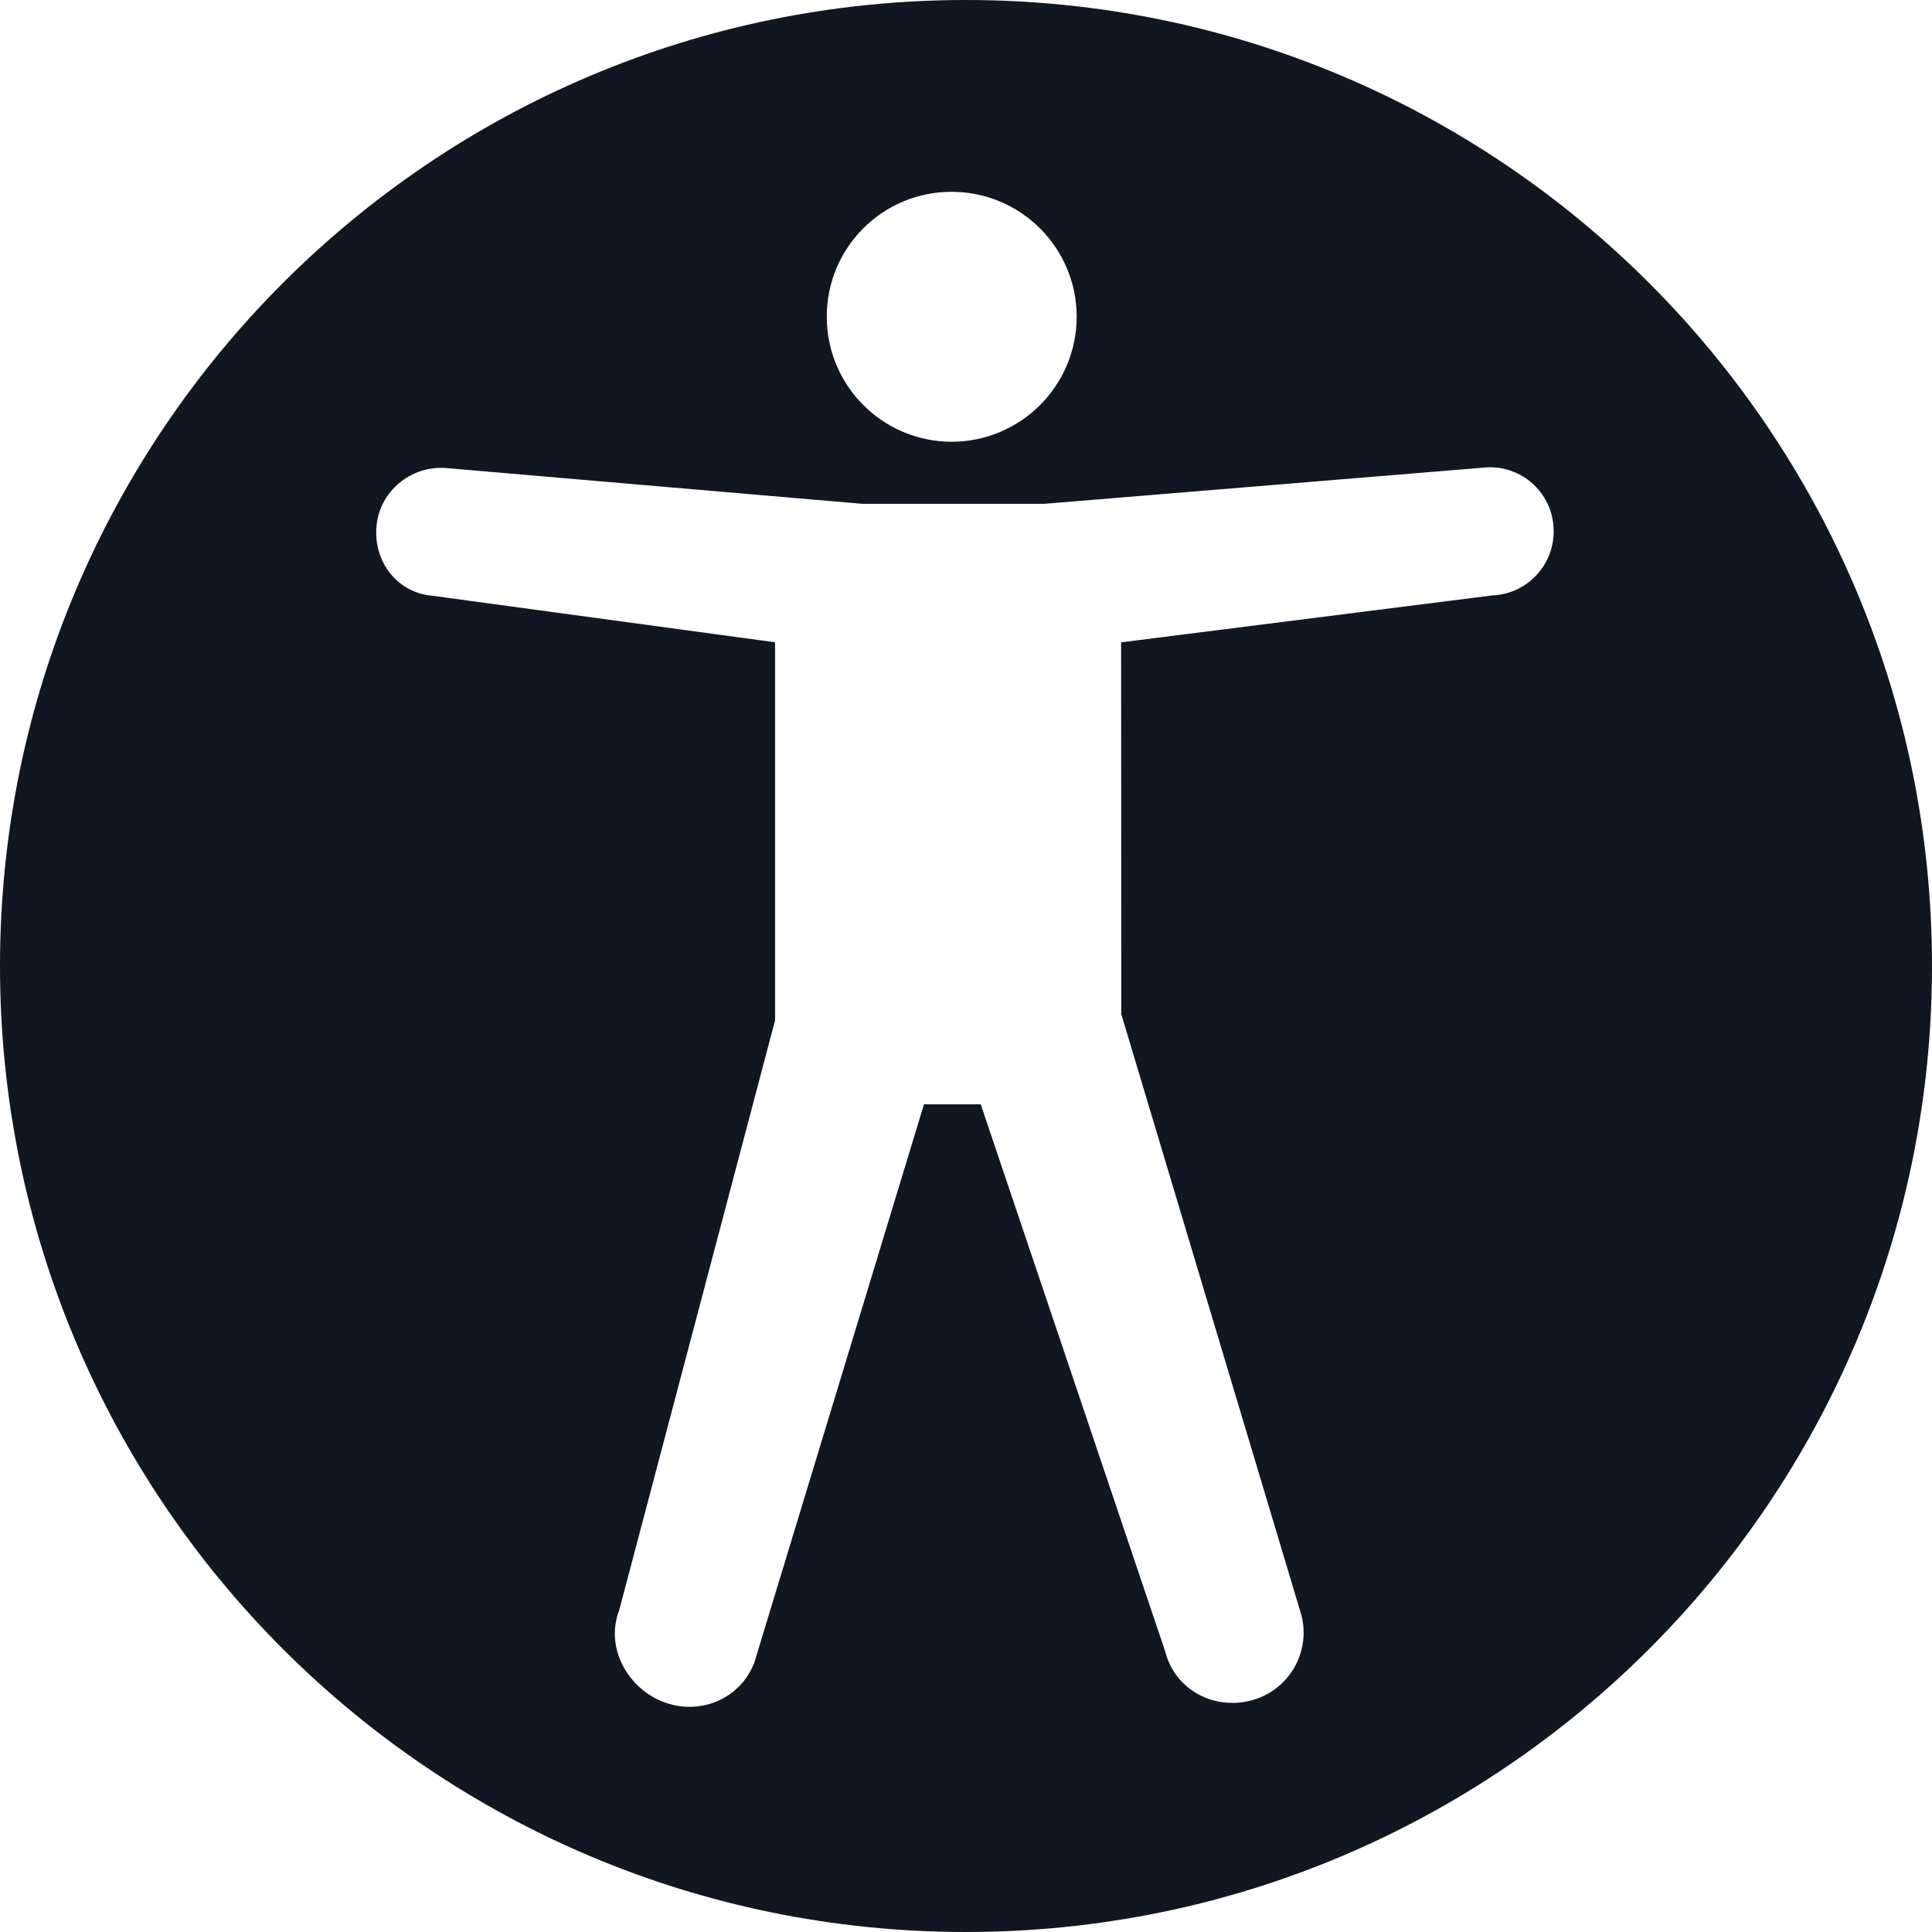
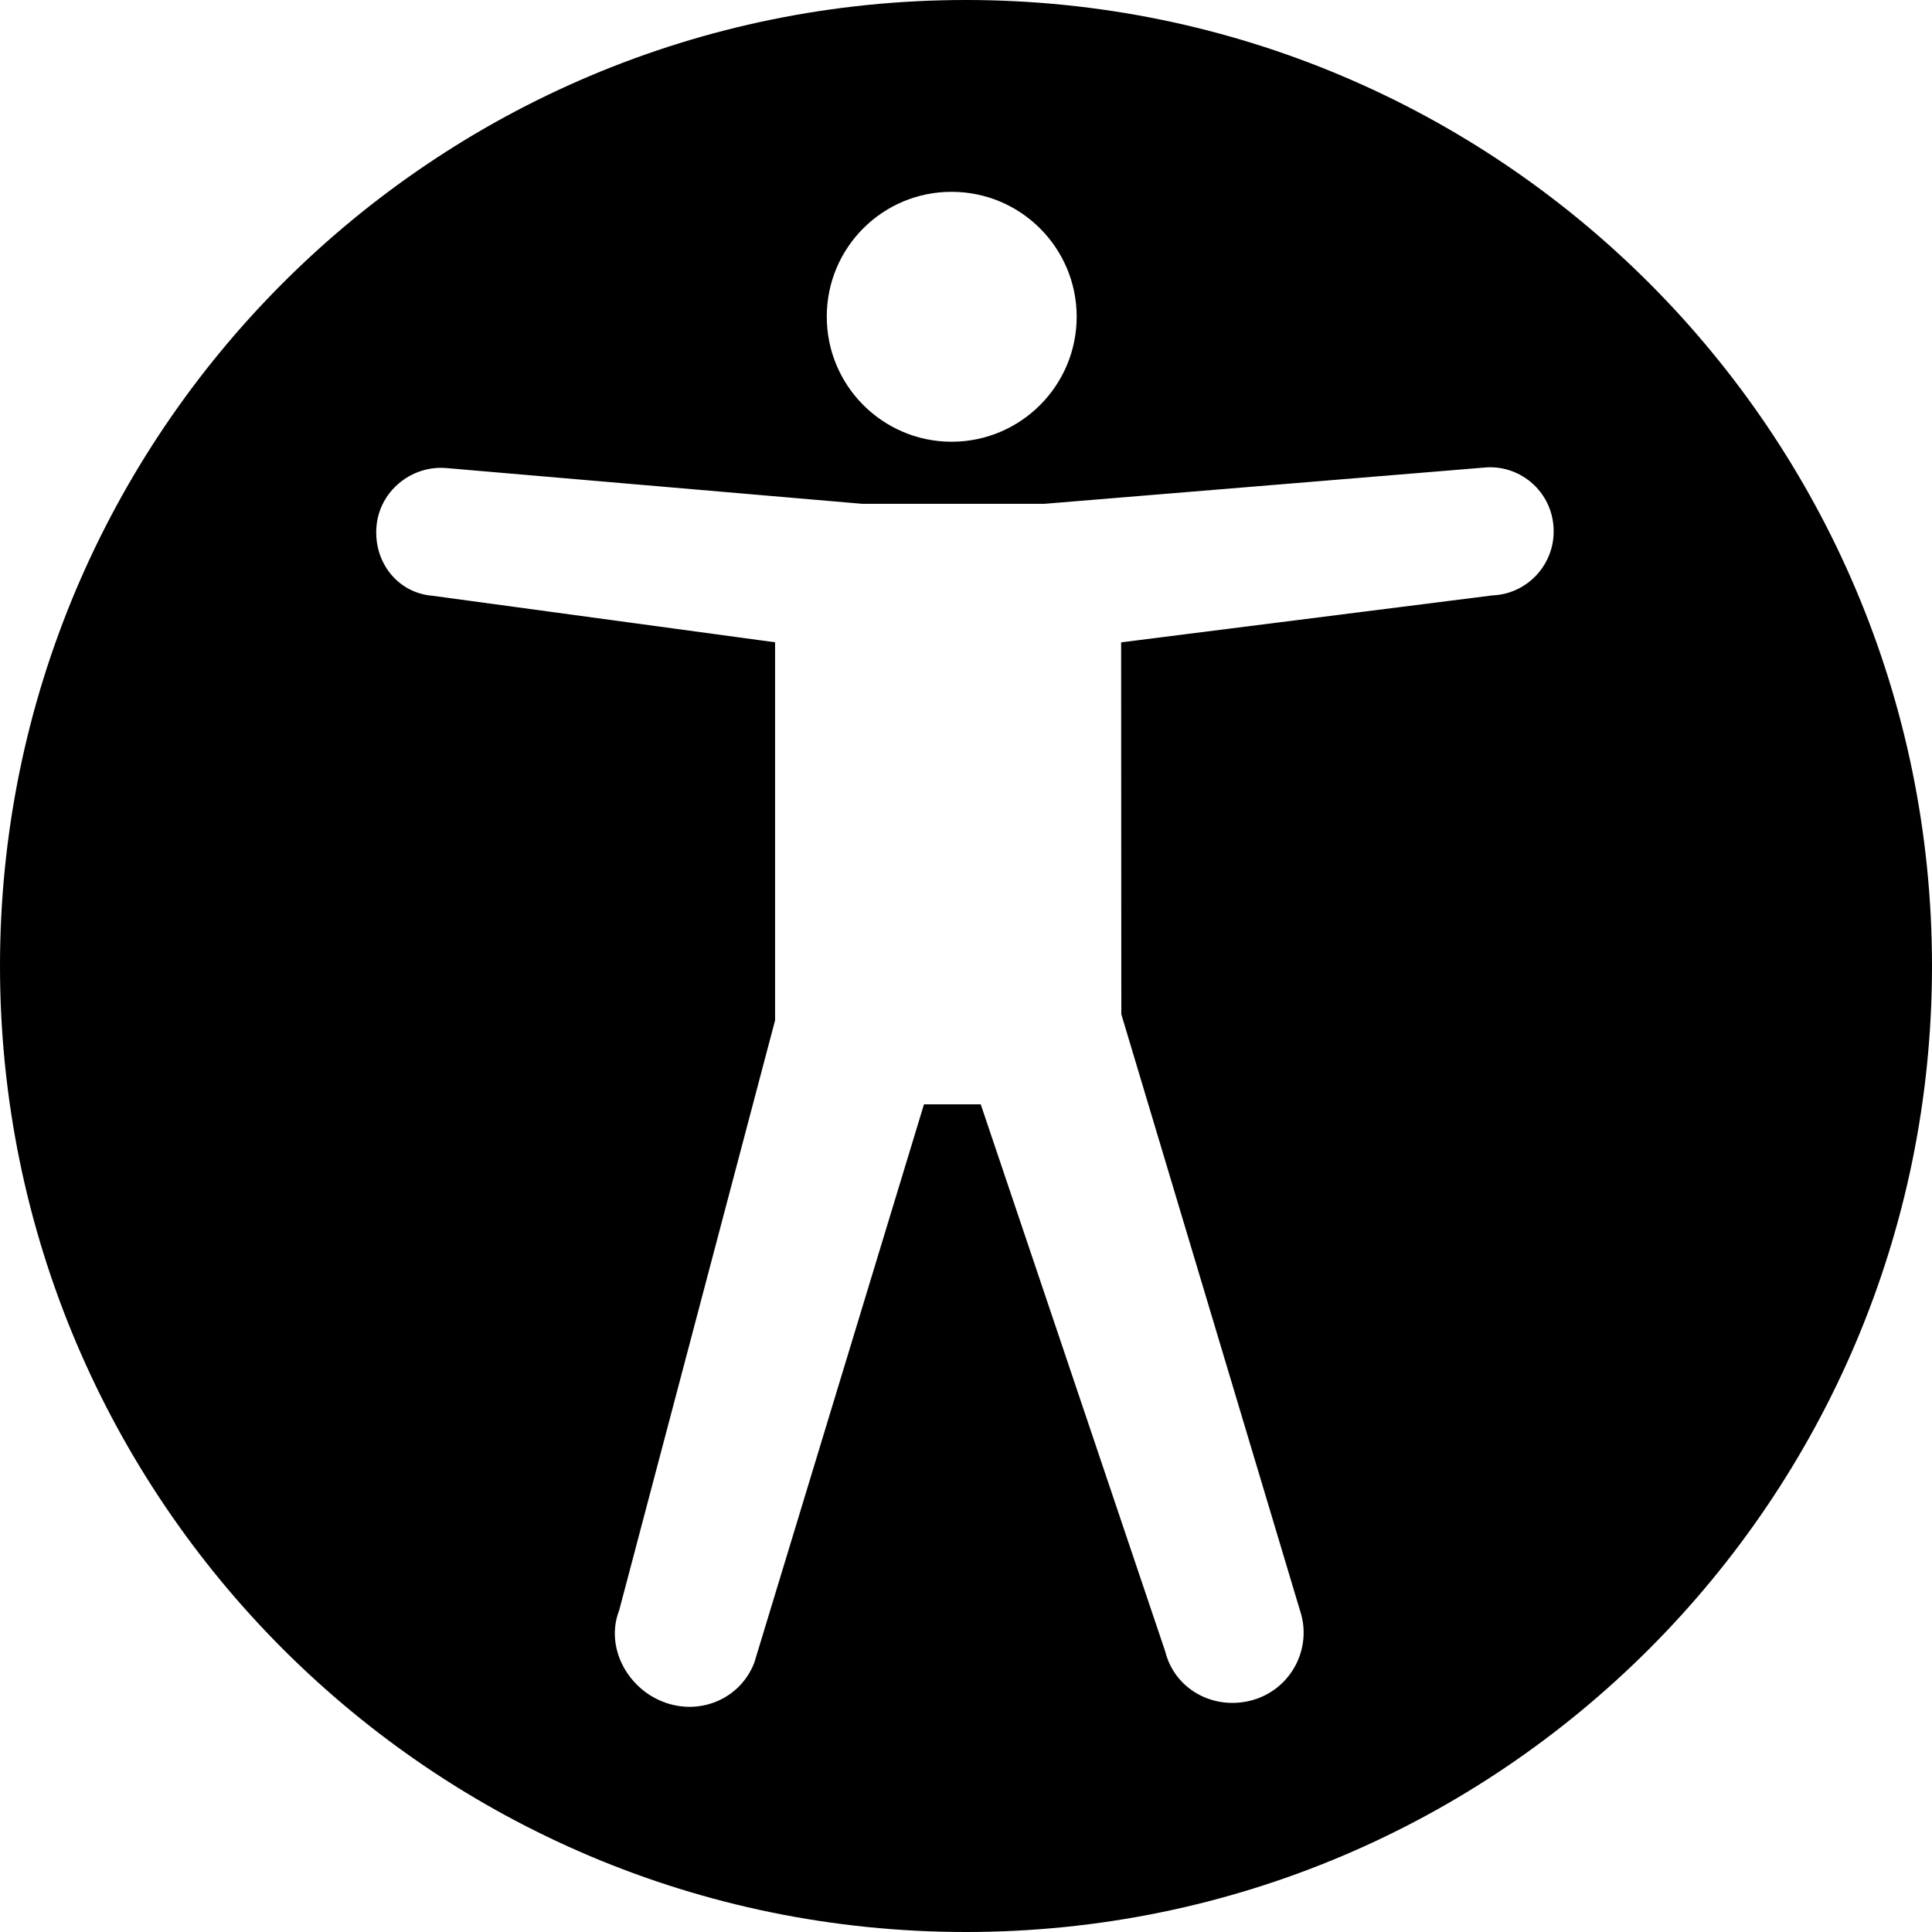
<svg xmlns="http://www.w3.org/2000/svg" viewBox="0 0 120 120" xml:space="preserve">
-   <path fill="#111720" d="M60,0C26.864,0,0,26.864,0,60s26.864,60,60,60s60-26.864,60-60S93.136,0,60,0z M59.094,11.915     c4.286-0.009,7.769,3.457,7.781,7.744c0.003,4.294-3.476,7.776-7.769,7.779c-0.004,0-0.008,0-0.012,0     c-4.285-0.013-7.749-3.494-7.741-7.779c-0.001-4.275,3.463-7.742,7.739-7.744C59.093,11.915,59.093,11.915,59.094,11.915z     M92.715,36.979l-23.08,2.918l0.012,23.099l11.188,37.334c0.594,2.329-0.813,4.7-3.142,5.294c-0.007,0.002-0.013,0.003-0.02,0.005     c-2.327,0.588-4.713-0.706-5.299-3.054L60.915,68.591h-3.525l-10.541,34.687c-0.88,2.268-3.407,3.304-5.664,2.424     c-2.245-0.871-3.607-3.421-2.725-5.689l9.682-36.64V39.894l-21.271-2.889c-2.184-0.176-3.666-2.094-3.489-4.278     c0.165-2.198,2.151-3.831,4.325-3.656l25.84,2.221h11.329l27.506-2.266c2.181-0.091,4.023,1.604,4.114,3.785     c0,0.011,0.001,0.023,0.001,0.034c0.094,2.174-1.6,4.042-3.784,4.136L92.715,36.979z" />
+   <path fill="currentcolor" d="M60,0C26.864,0,0,26.864,0,60s26.864,60,60,60s60-26.864,60-60S93.136,0,60,0z M59.094,11.915     c4.286-0.009,7.769,3.457,7.781,7.744c0.003,4.294-3.476,7.776-7.769,7.779c-0.004,0-0.008,0-0.012,0     c-4.285-0.013-7.749-3.494-7.741-7.779c-0.001-4.275,3.463-7.742,7.739-7.744C59.093,11.915,59.093,11.915,59.094,11.915z     M92.715,36.979l-23.08,2.918l0.012,23.099l11.188,37.334c0.594,2.329-0.813,4.7-3.142,5.294c-0.007,0.002-0.013,0.003-0.02,0.005     c-2.327,0.588-4.713-0.706-5.299-3.054L60.915,68.591h-3.525l-10.541,34.687c-0.88,2.268-3.407,3.304-5.664,2.424     c-2.245-0.871-3.607-3.421-2.725-5.689l9.682-36.64V39.894l-21.271-2.889c-2.184-0.176-3.666-2.094-3.489-4.278     c0.165-2.198,2.151-3.831,4.325-3.656l25.84,2.221h11.329l27.506-2.266c2.181-0.091,4.023,1.604,4.114,3.785     c0,0.011,0.001,0.023,0.001,0.034c0.094,2.174-1.6,4.042-3.784,4.136L92.715,36.979z" />
</svg>
